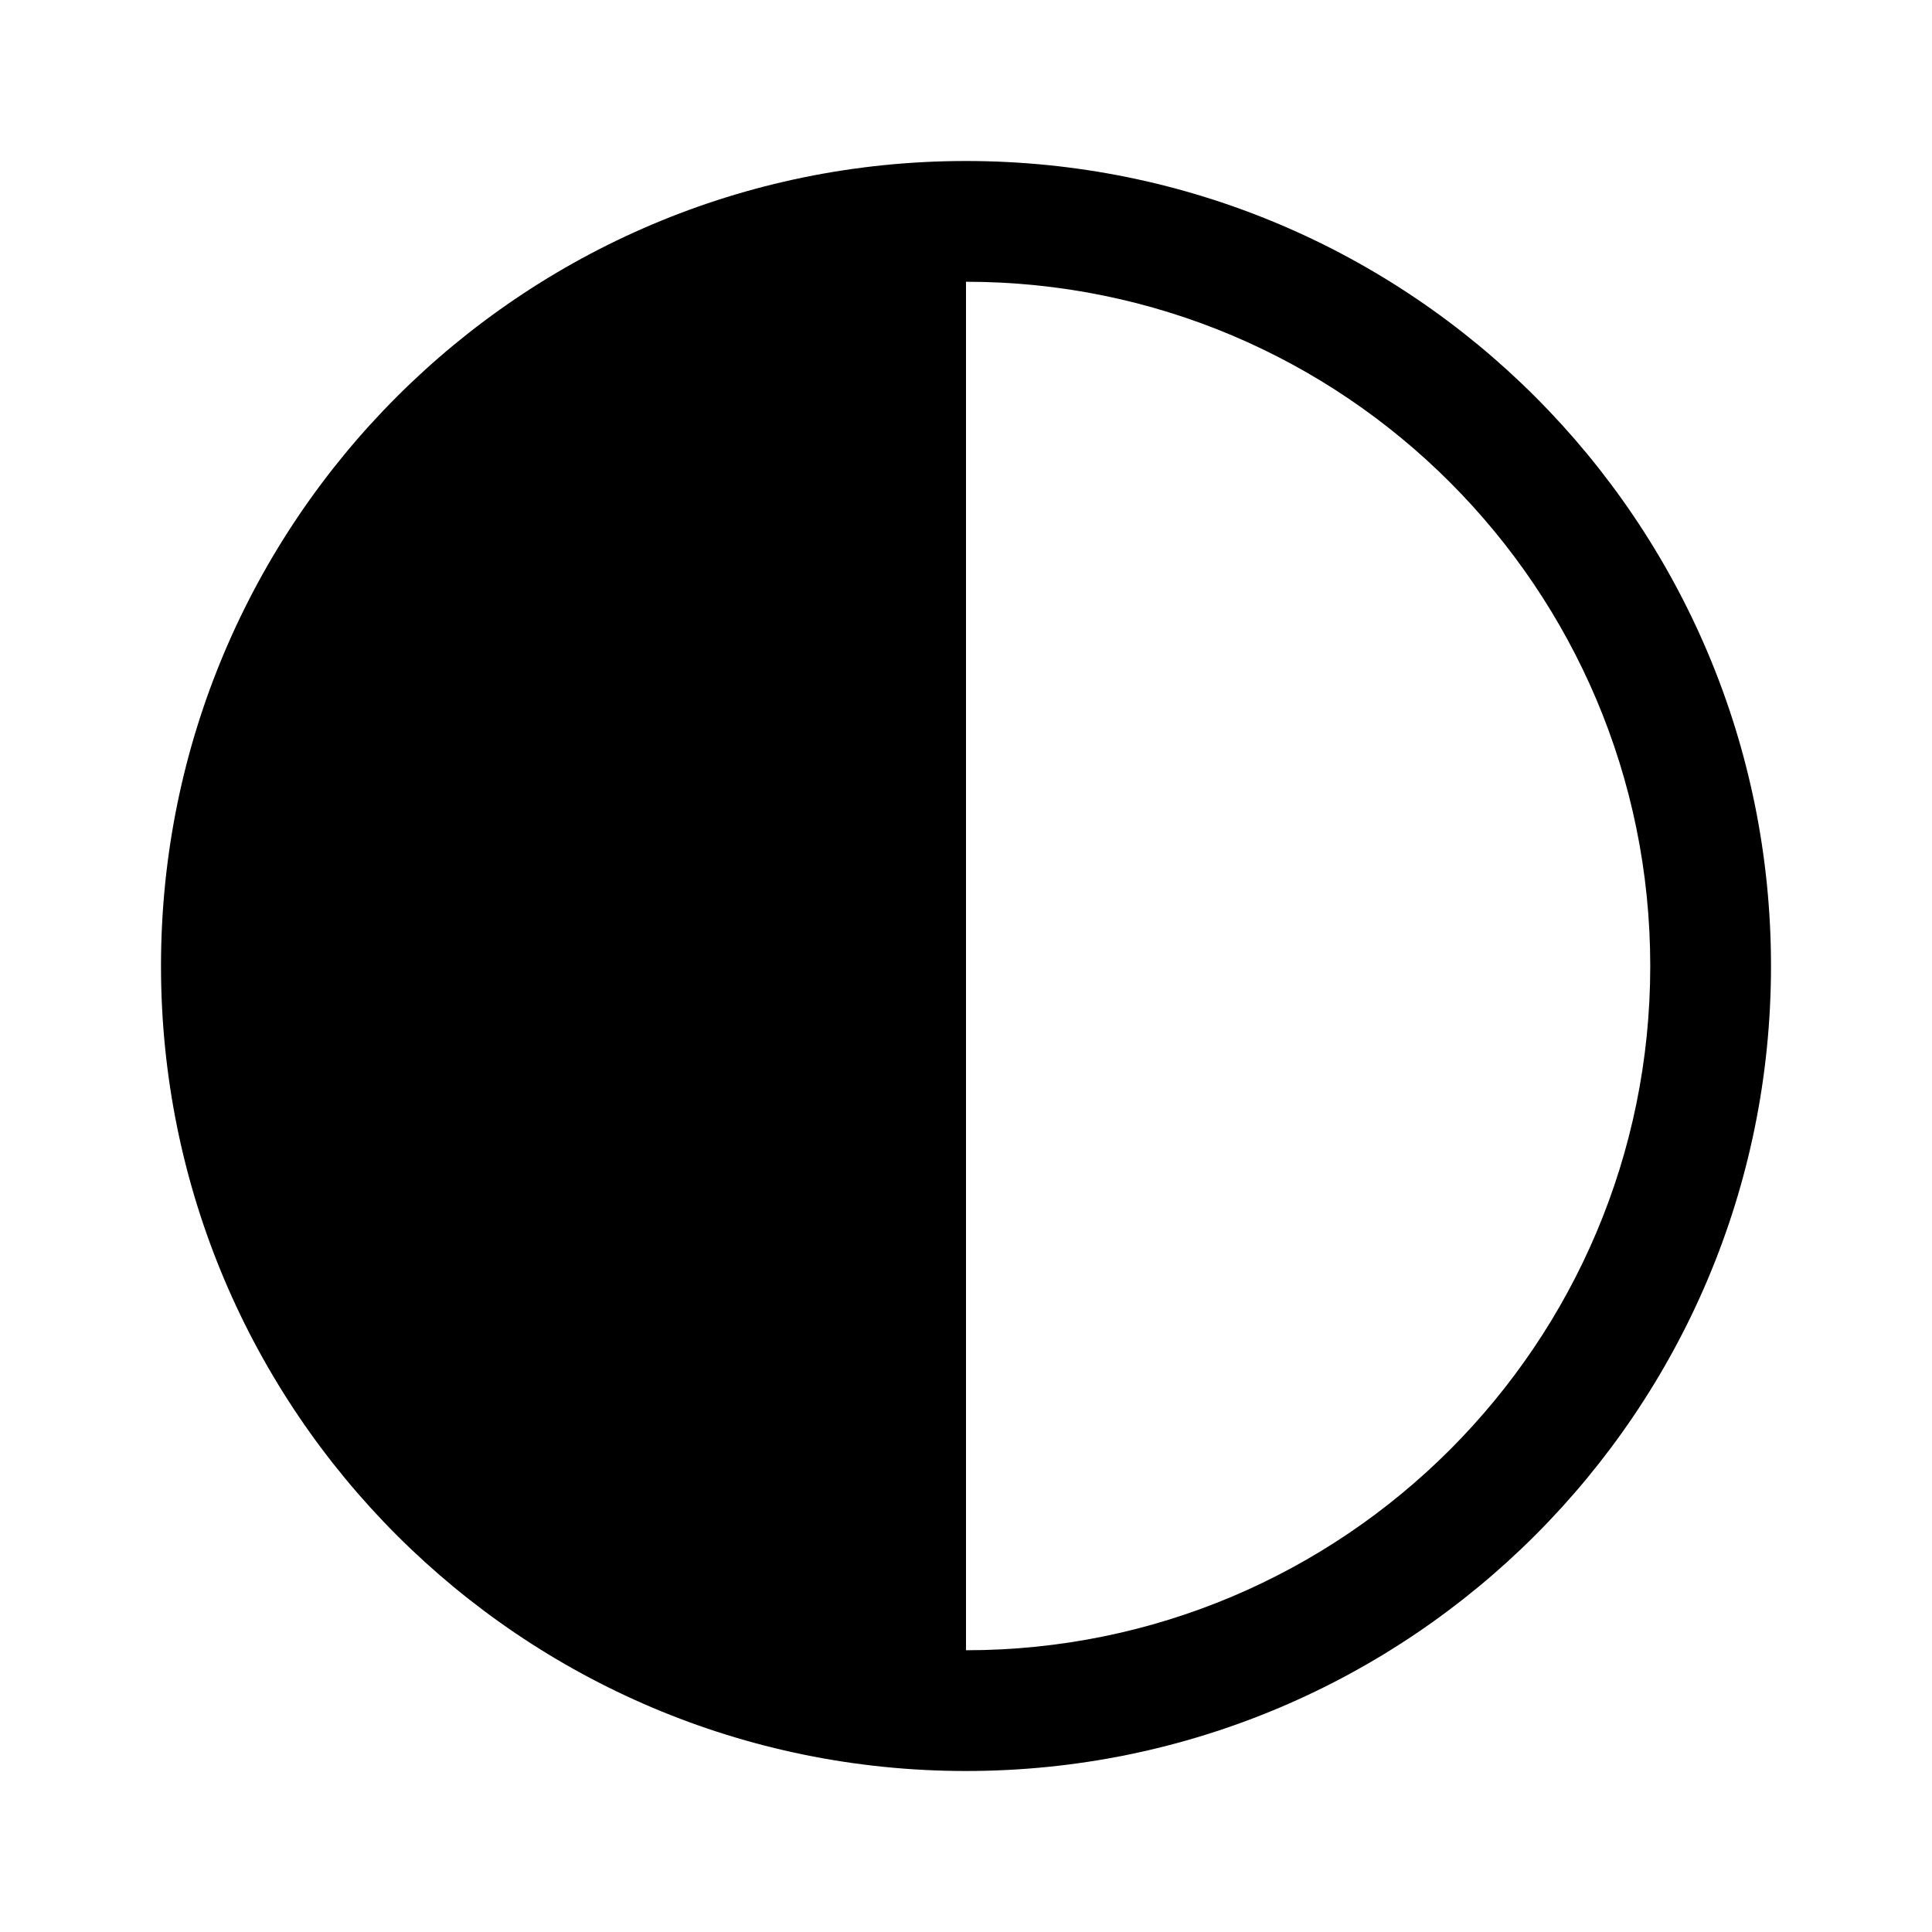
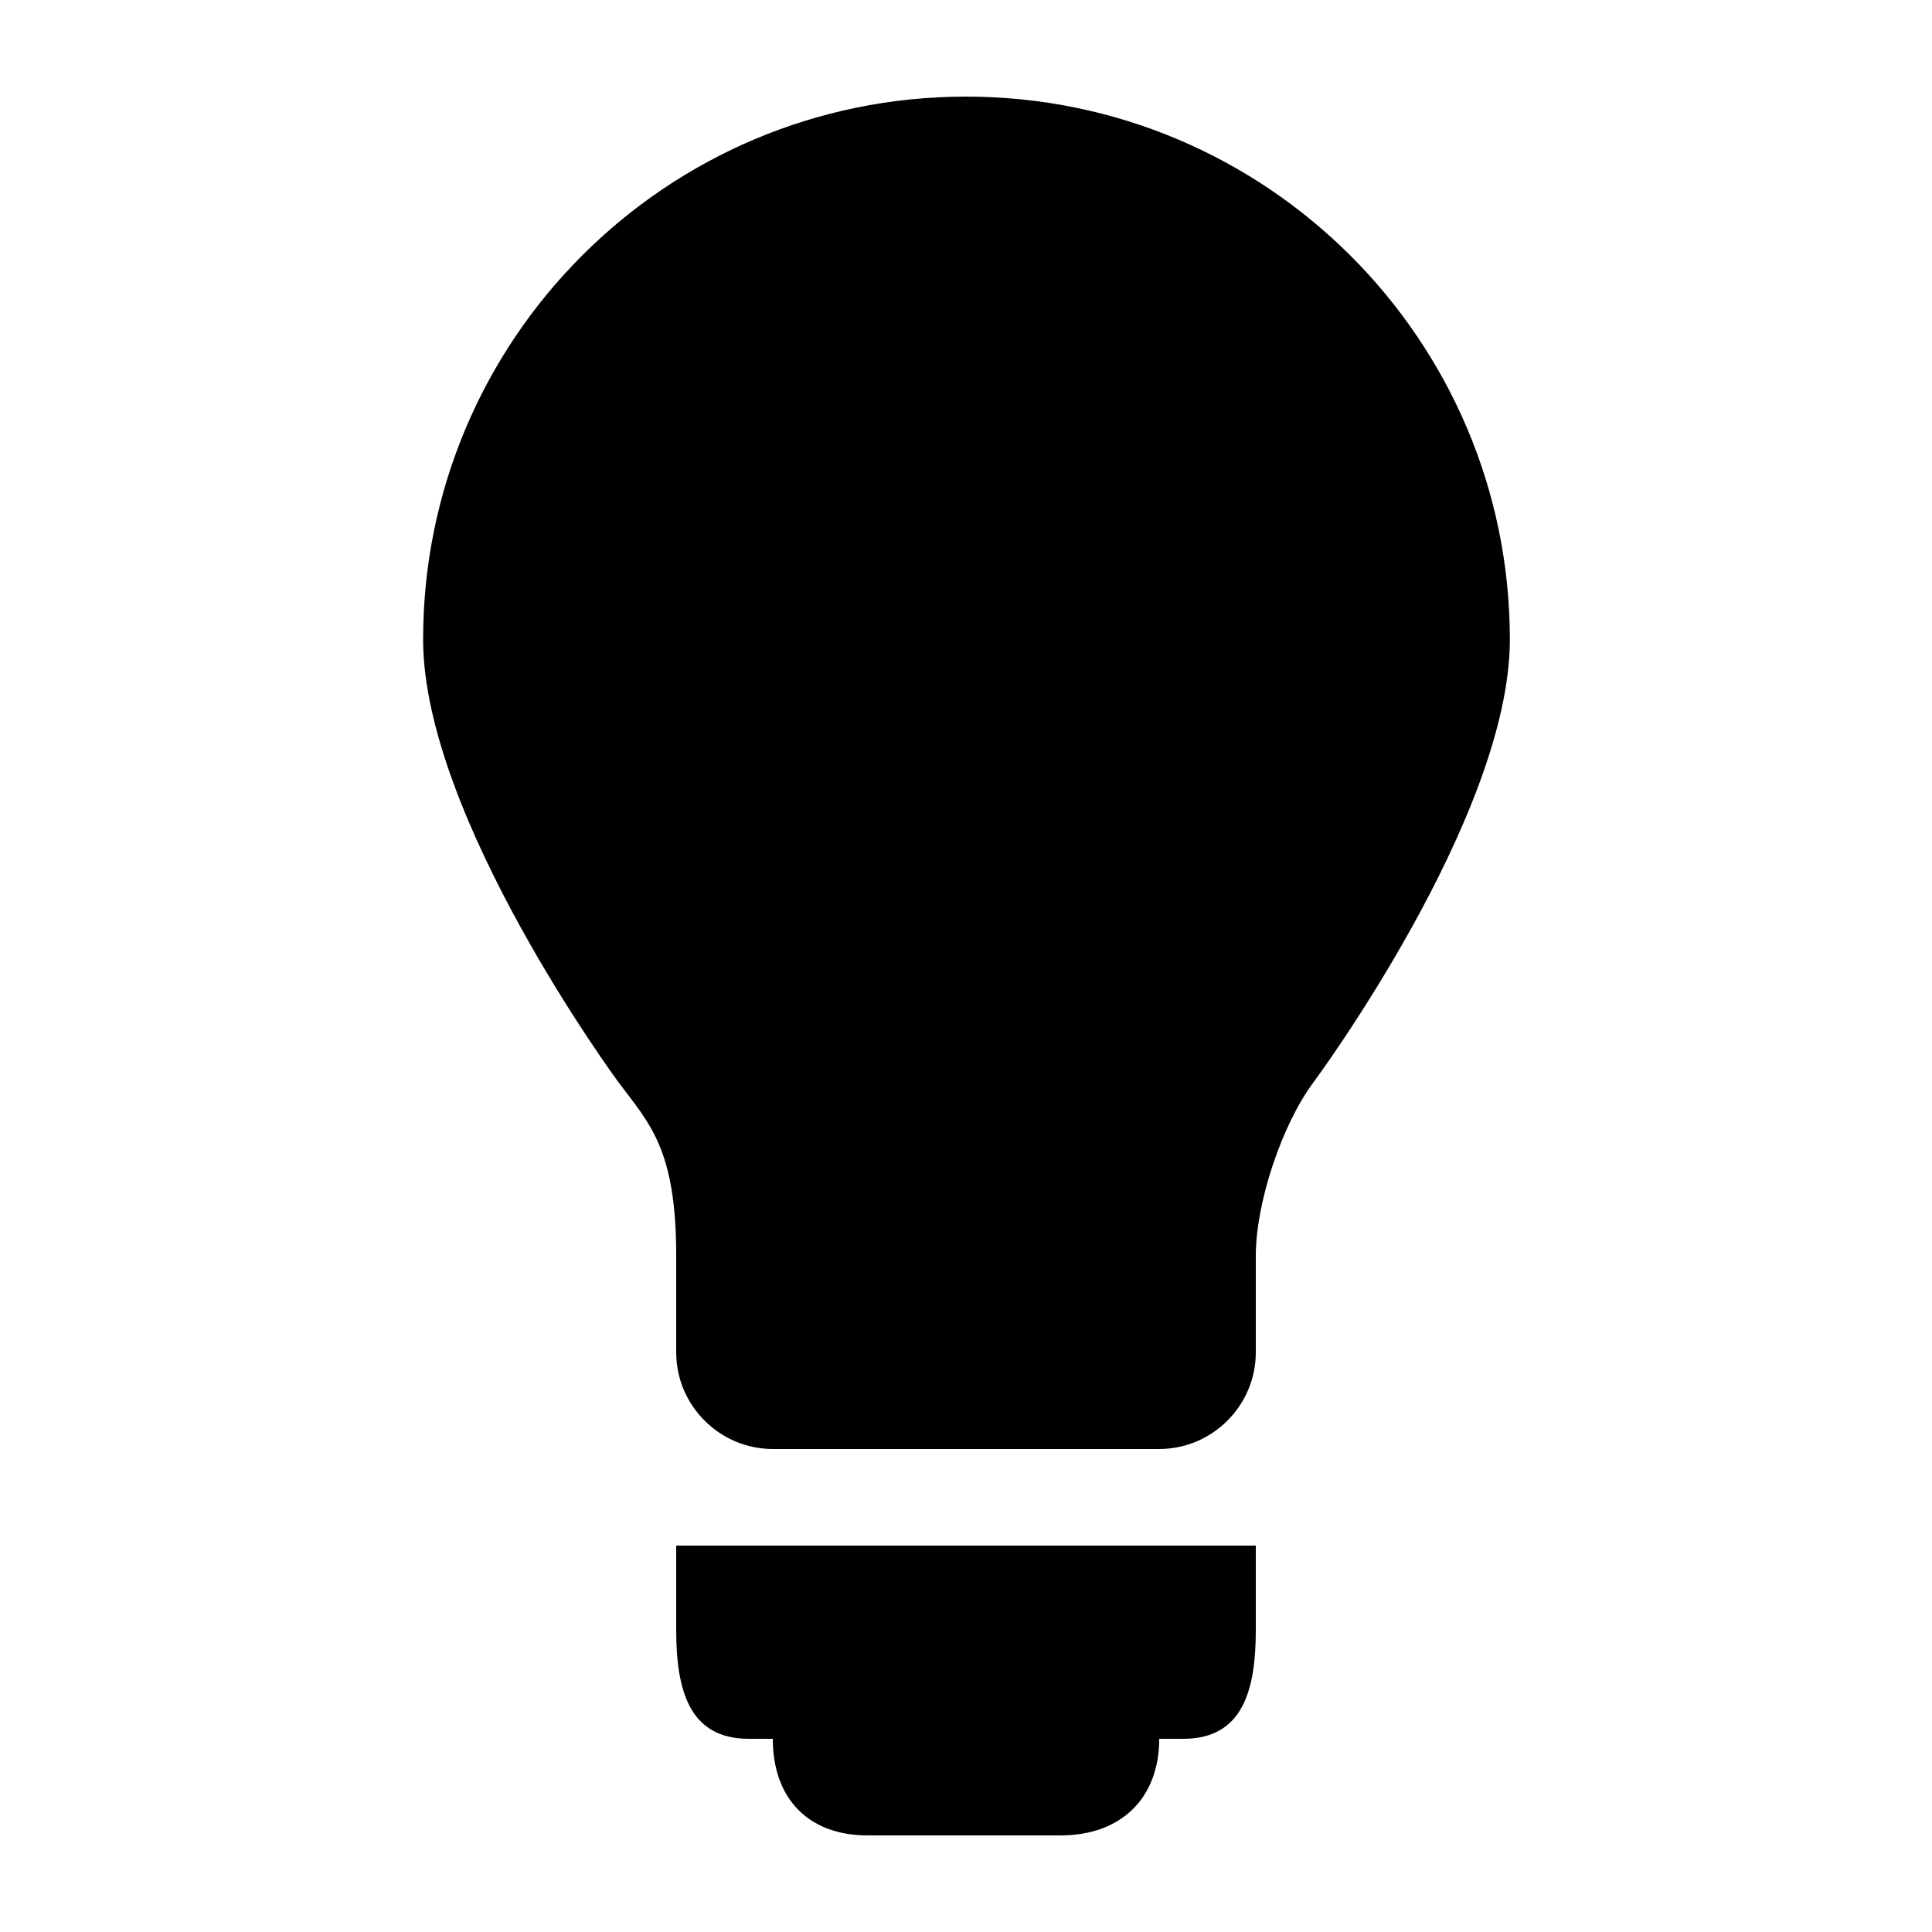
- <svg xmlns="http://www.w3.org/2000/svg" viewBox="0 0 24 24">
-   <path d="M12,22 C17.523,22 22,17.523 22,12 C22,6.477 17.523,2 12,2 C6.477,2 2,6.477 2,12 C2,17.523 6.477,22 12,22 Z M12,20.5 L12,3.5 C16.694,3.5 20.5,7.306 20.5,12 C20.5,16.694 16.694,20.5 12,20.5 Z" />
+ <svg xmlns="http://www.w3.org/2000/svg" viewBox="0 0 20 20">
+   <path d="M10 1c3.11 0 5.63 2.52 5.63 5.62 0 1.84-2.03 4.58-2.03 4.58-.33.44-.6 1.25-.6 1.8v1c0 .55-.45 1-1 1H8c-.55 0-1-.45-1-1v-1c0-1.1-.27-1.36-.6-1.8 0 0-2.02-2.74-2.02-4.58C4.38 3.52 6.89 1 10 1zM7 16.87V16h6v.87c0 .62-.13 1.13-.75 1.13H12c0 .62-.4 1-1.02 1h-2c-.61 0-.98-.38-.98-1h-.25c-.62 0-.75-.51-.75-1.13z" />
</svg>
